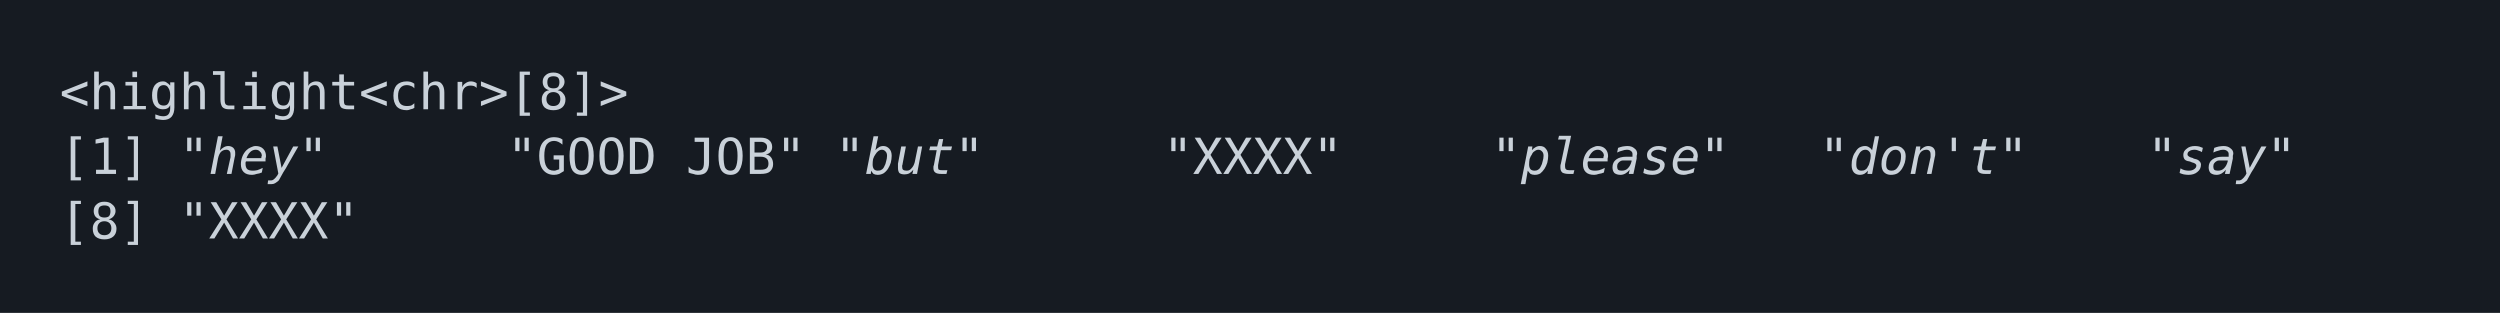
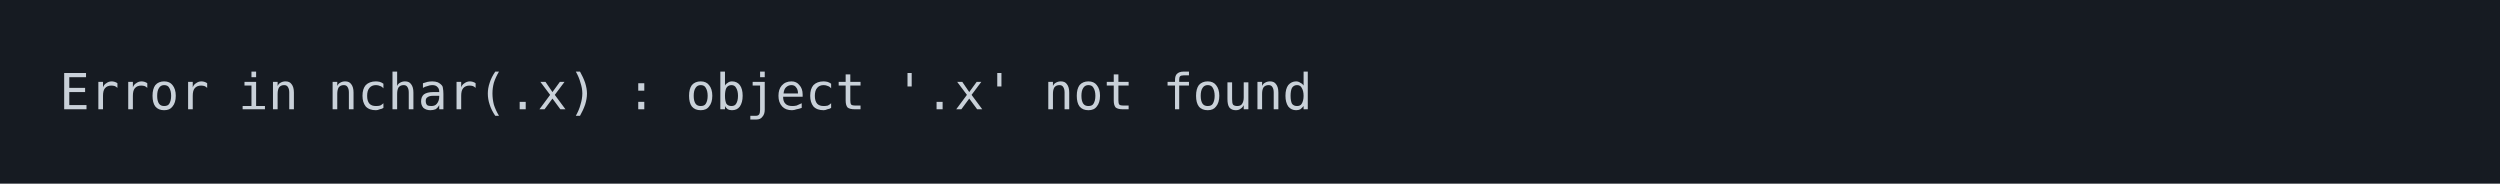
- <svg xmlns="http://www.w3.org/2000/svg" xmlns:xlink="http://www.w3.org/1999/xlink" width="840" height="105.13">
-   <rect width="840" height="105.13" rx="0" ry="0" class="a" />
-   <svg height="65.13" viewBox="0 0 80 6.513" width="800" x="20" y="20">
-     <style>.a{fill:rgb(22,27,34)}.b{font-family:'Fira Code',Monaco,Consolas,Menlo,'Bitstream Vera Sans Mono','Powerline Symbols',monospace}.c{fill:transparent}.d{fill:rgb(201,209,217);white-space:pre}.e{fill:rgb(201,209,217);font-style:italic;white-space:pre}</style>
+ <svg xmlns="http://www.w3.org/2000/svg" xmlns:xlink="http://www.w3.org/1999/xlink" width="840" height="61.71">
+   <rect width="840" height="61.71" rx="0" ry="0" class="a" />
+   <svg height="21.71" viewBox="0 0 80 2.171" width="800" x="20" y="20">
+     <style>.a{fill:rgb(22,27,34)}.b{font-family:'Fira Code',Monaco,Consolas,Menlo,'Bitstream Vera Sans Mono','Powerline Symbols',monospace}.c{fill:transparent}.d{fill:rgb(201,209,217);white-space:pre}</style>
    <g font-family="'Fira Code',Monaco,Consolas,Menlo,'Bitstream Vera Sans Mono','Powerline Symbols',monospace" font-size="1.67" class="b">
      <defs>
        <symbol id="a">
-           <rect height="3" width="80" x="0" y="0" class="c" />
+           <rect height="1" width="80" x="0" y="0" class="c" />
        </symbol>
      </defs>
-       <rect height="6.513" width="80" class="a" />
+       <rect height="2.171" width="80" class="a" />
      <svg x="0" y="0" width="80">
        <svg x="0">
          <use xlink:href="#a" />
-           <text font-size="1.67" x="0" y="1.67" class="d">&lt;highlight&lt;chr&gt;[8]&gt;</text>
-           <text font-size="1.67" x="0" y="3.841" class="d">[1]</text>
-           <text font-size="1.67" x="4.008" y="3.841" class="d">"</text>
-           <text font-size="1.67" x="5.01" y="3.841" class="e">hey</text>
-           <text font-size="1.67" x="8.016" y="3.841" class="d">"</text>
-           <text font-size="1.67" x="15.03" y="3.841" class="d">"GOOD</text>
-           <text font-size="1.67" x="21.042" y="3.841" class="d">JOB"</text>
-           <text font-size="1.67" x="26.052" y="3.841" class="d">"</text>
-           <text font-size="1.67" x="27.054" y="3.841" class="e">but</text>
-           <text font-size="1.67" x="30.06" y="3.841" class="d">"</text>
-           <text font-size="1.67" x="37.074" y="3.841" class="d">"XXXX"</text>
-           <text font-size="1.67" x="48.096" y="3.841" class="d">"</text>
-           <text font-size="1.67" x="49.098" y="3.841" class="e">please</text>
-           <text font-size="1.67" x="55.11" y="3.841" class="d">"</text>
-           <text font-size="1.67" x="59.118" y="3.841" class="d">"</text>
-           <text font-size="1.67" x="60.12" y="3.841" class="e">don't</text>
-           <text font-size="1.67" x="65.13" y="3.841" class="d">"</text>
-           <text font-size="1.67" x="70.14" y="3.841" class="d">"</text>
-           <text font-size="1.67" x="71.142" y="3.841" class="e">say</text>
-           <text font-size="1.67" x="74.148" y="3.841" class="d">"</text>
-           <text font-size="1.67" x="0" y="6.012" class="d">[8]</text>
-           <text font-size="1.67" x="4.008" y="6.012" class="d">"XXXX"</text>
+           <text font-size="1.67" x="0" y="1.67" class="d">Error</text>
+           <text font-size="1.67" x="6.012" y="1.67" class="d">in</text>
+           <text font-size="1.67" x="9.018" y="1.67" class="d">nchar(.x)</text>
+           <text font-size="1.67" x="19.038" y="1.67" class="d">:</text>
+           <text font-size="1.67" x="21.042" y="1.67" class="d">object</text>
+           <text font-size="1.67" x="28.056" y="1.67" class="d">'.x'</text>
+           <text font-size="1.67" x="33.066" y="1.67" class="d">not</text>
+           <text font-size="1.67" x="37.074" y="1.67" class="d">found</text>
        </svg>
      </svg>
    </g>
  </svg>
</svg>
